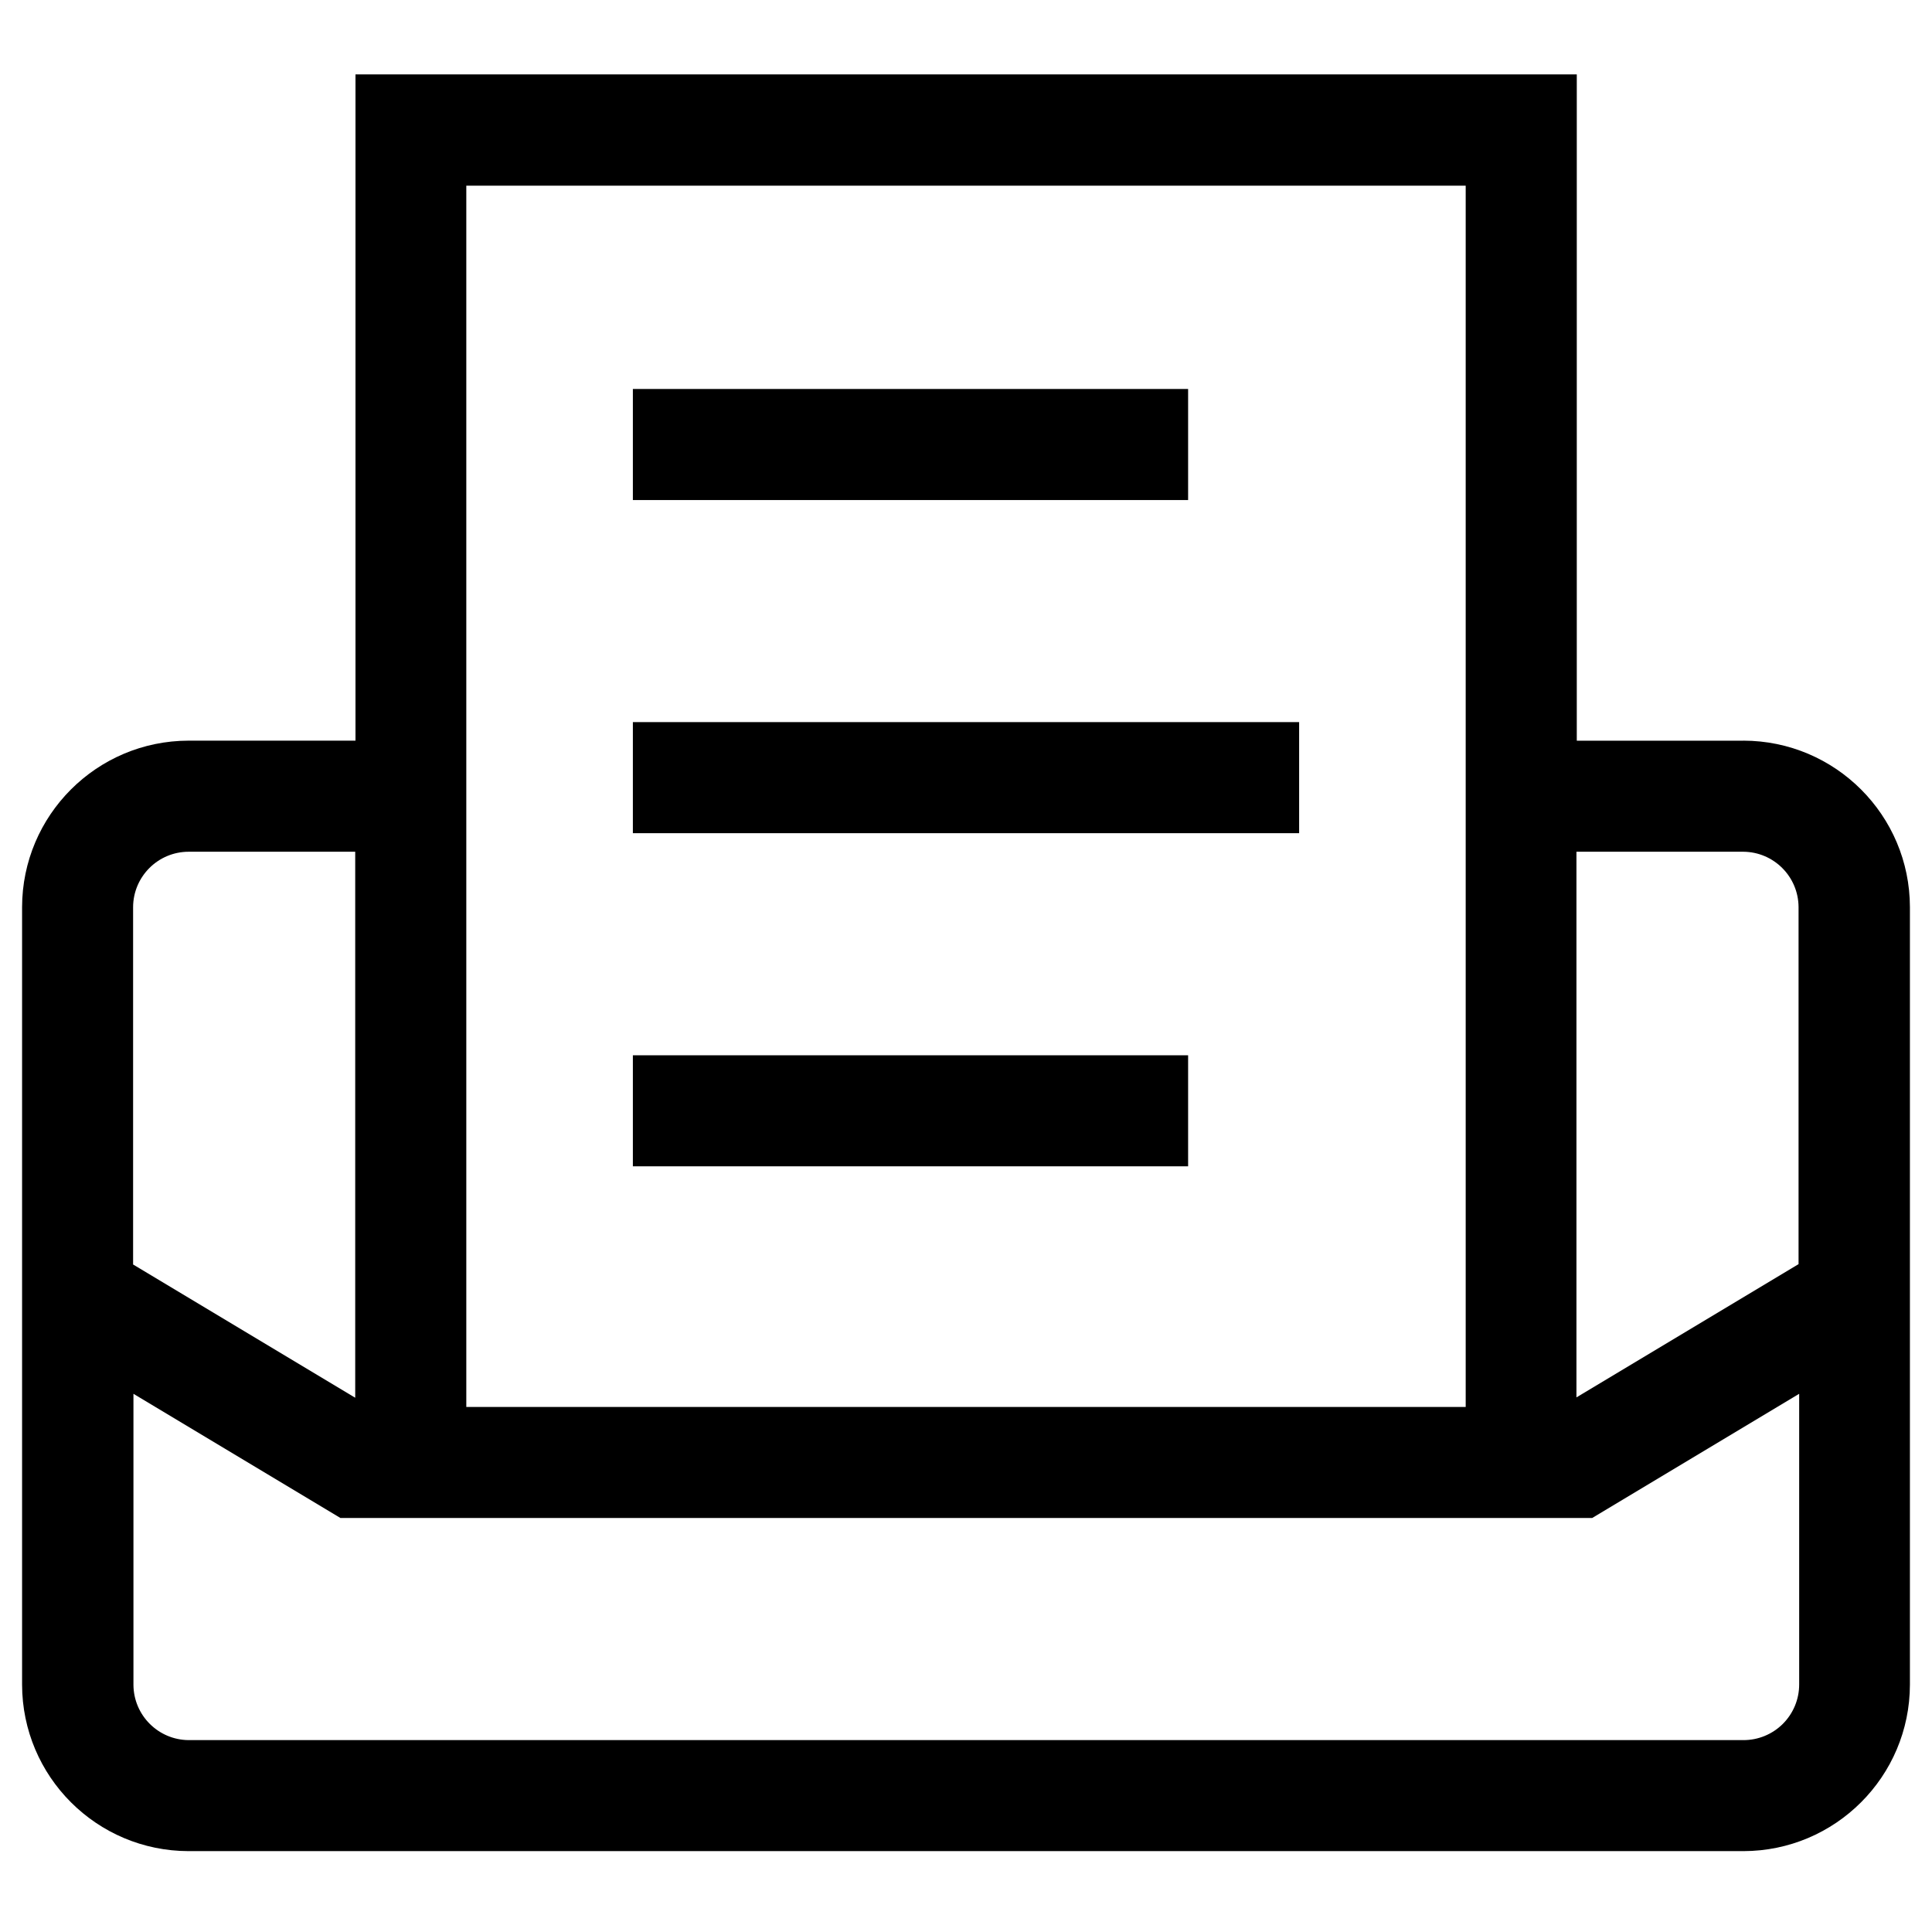
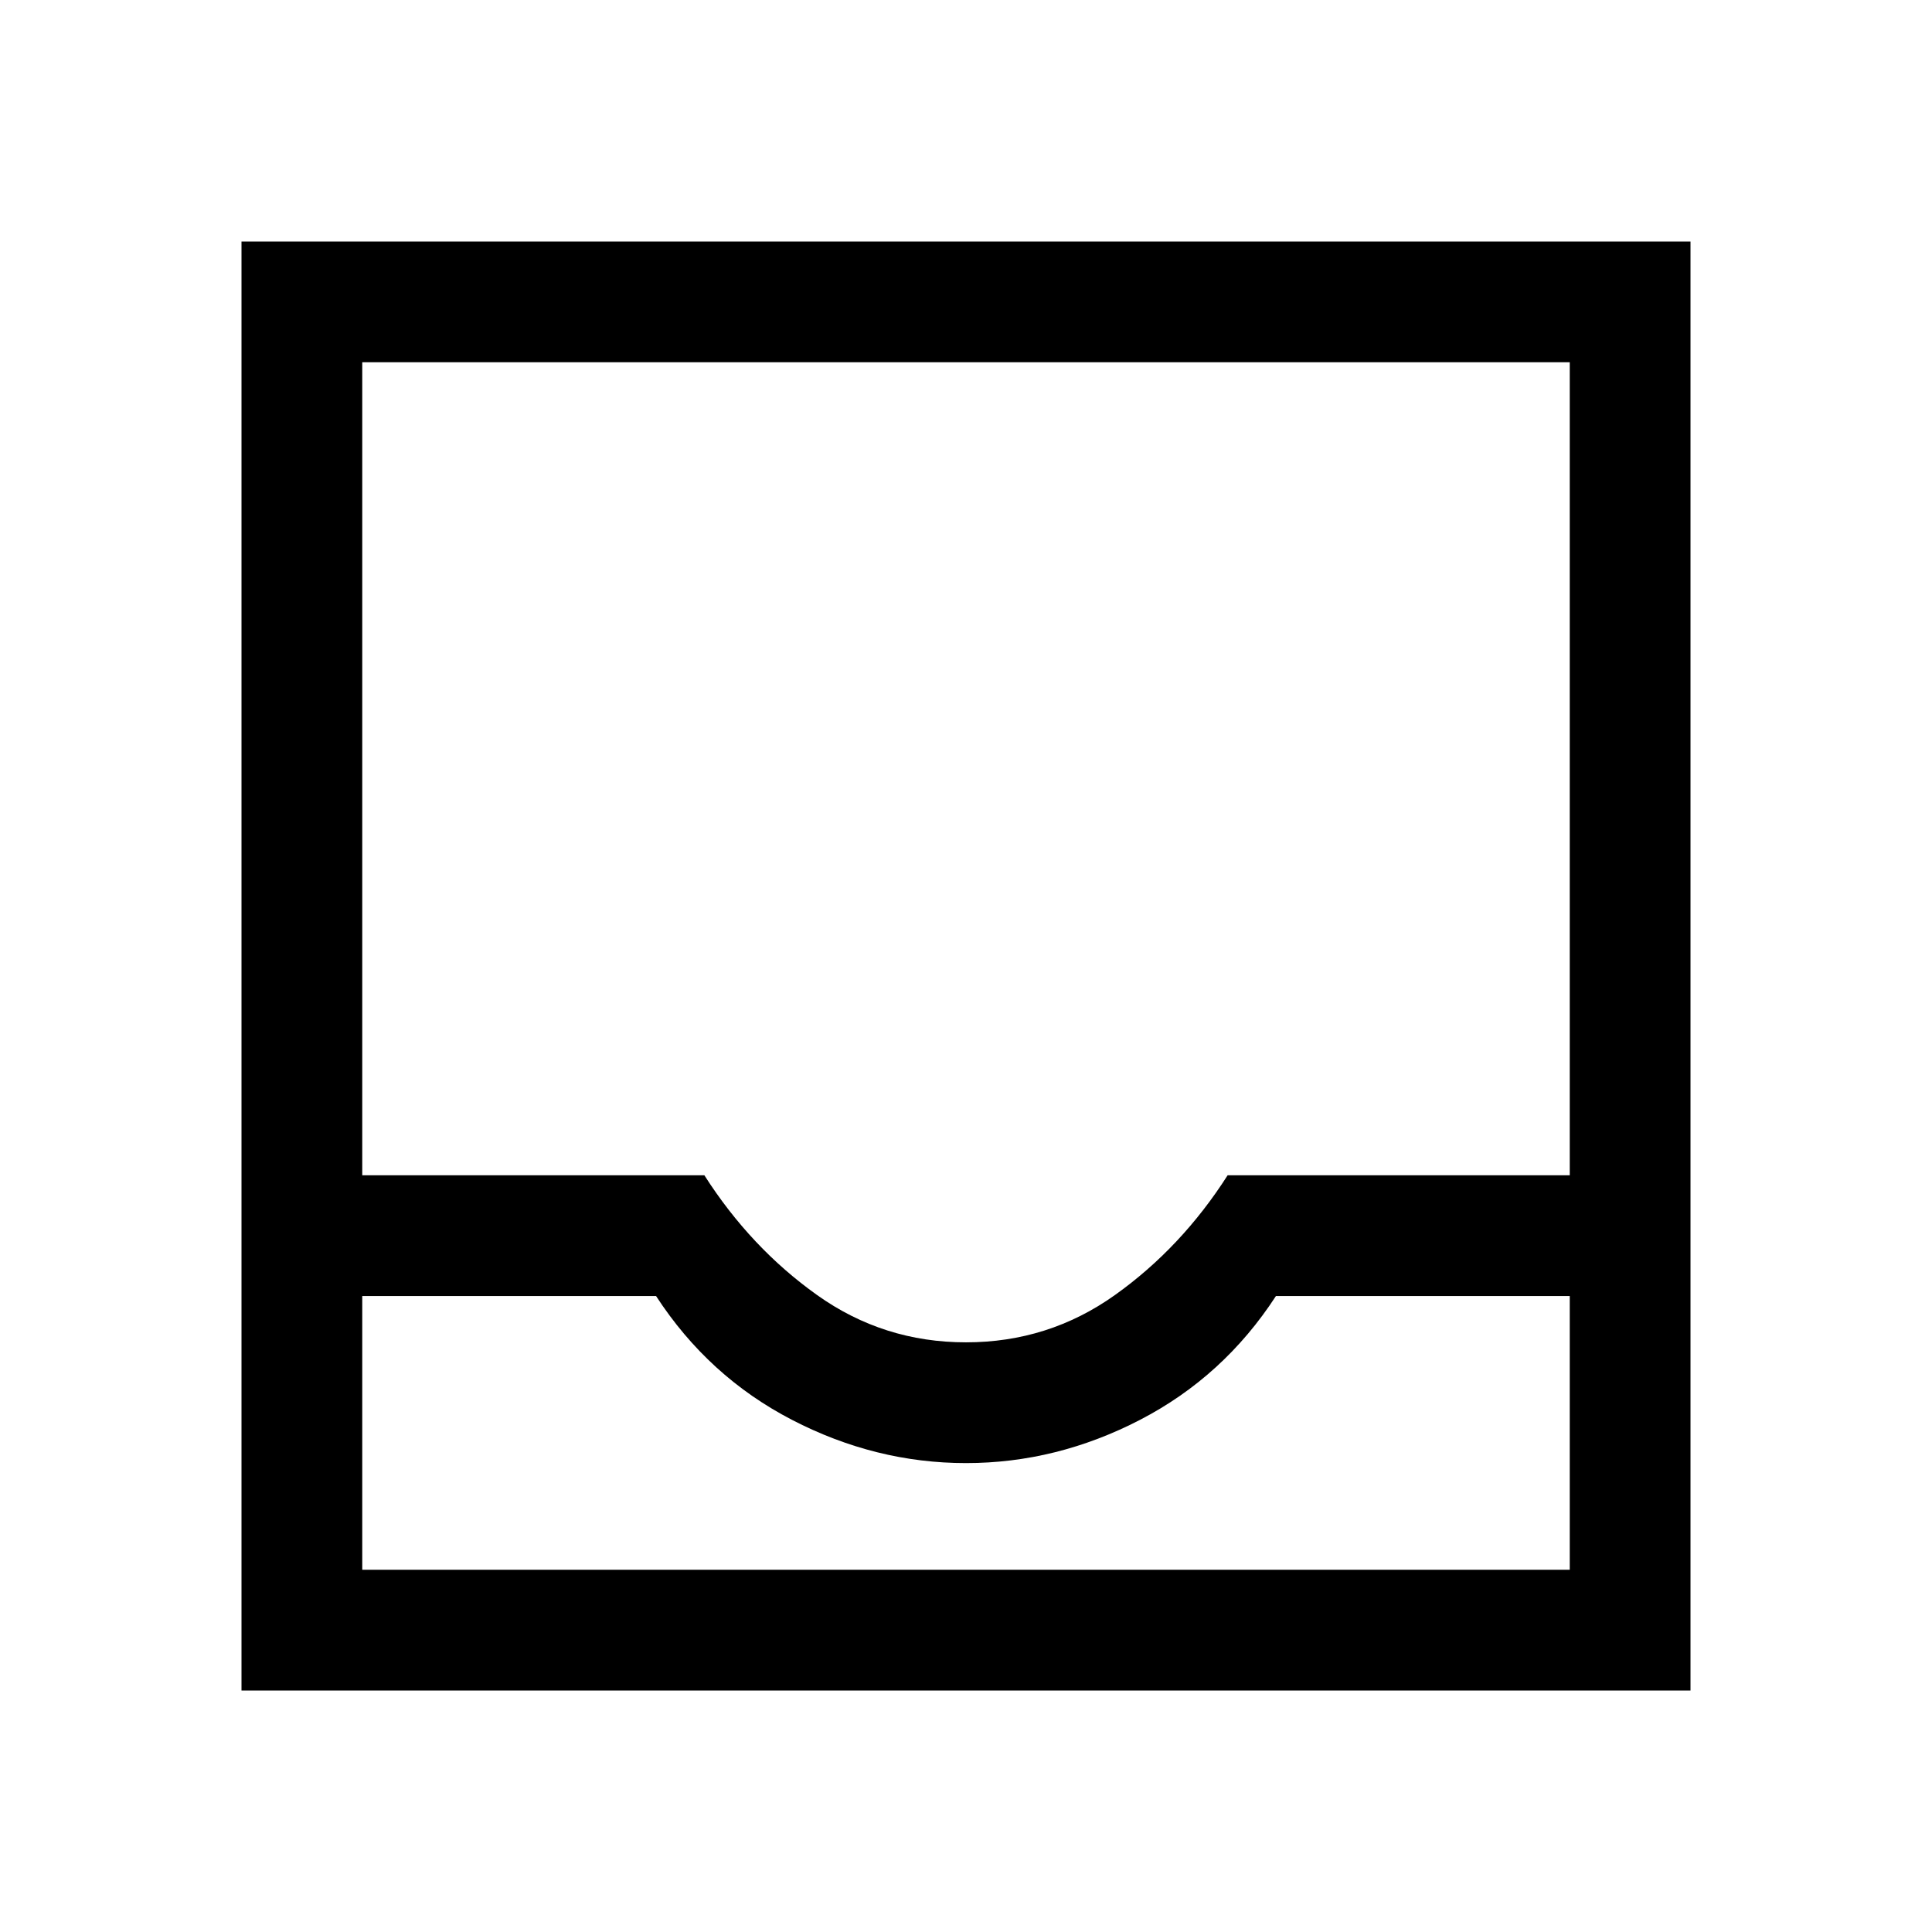
- <svg xmlns="http://www.w3.org/2000/svg" class="ic-icon-svg ic-icon-svg--inbox" version="1.1" x="0" y="0" viewBox="0 0 280 280" enable-background="new 0 0 280 280" xml:space="preserve">
-   <path d="M91.72,120.75h96.56V104.65H91.72Zm0,48.28h80.47V152.94H91.72Zm0-96.56h80.47V56.37H91.72Zm160.94,34.88H228.52V10.78h-177v96.56H27.34A24.17,24.17,0,0,0,3.2,131.48V244.14a24.17,24.17,0,0,0,24.14,24.14H252.66a24.17,24.17,0,0,0,24.14-24.14V131.48A24.17,24.17,0,0,0,252.66,107.34Zm0,16.09a8.06,8.06,0,0,1,8,8v51.77l-32.19,19.31V123.44ZM67.58,203.91v-177H212.42v177ZM27.34,123.44H51.48v79.13L19.29,183.26V131.48A8.06,8.06,0,0,1,27.34,123.44ZM252.66,252.19H27.34a8.06,8.06,0,0,1-8-8V202l30,18H230.75l30-18v42.12A8.06,8.06,0,0,1,252.66,252.19Z" />
+ <svg xmlns="http://www.w3.org/2000/svg" class="ic-icon-svg ic-icon-svg--inbox" viewBox="0 -960 960 960">
+   <path d="M120-120v-720h720v720H120Zm60-60h600v-136H634q-26 40-67.5 61.5T480-233q-45 0-86.5-21.5T326-316H180v136Zm374-136.5q33-23.5 56-59.5h170v-404H180v404h170q23 36 56 59.5t74 23.5q41 0 74-23.5ZM180-180h600-600Z" />
</svg>
